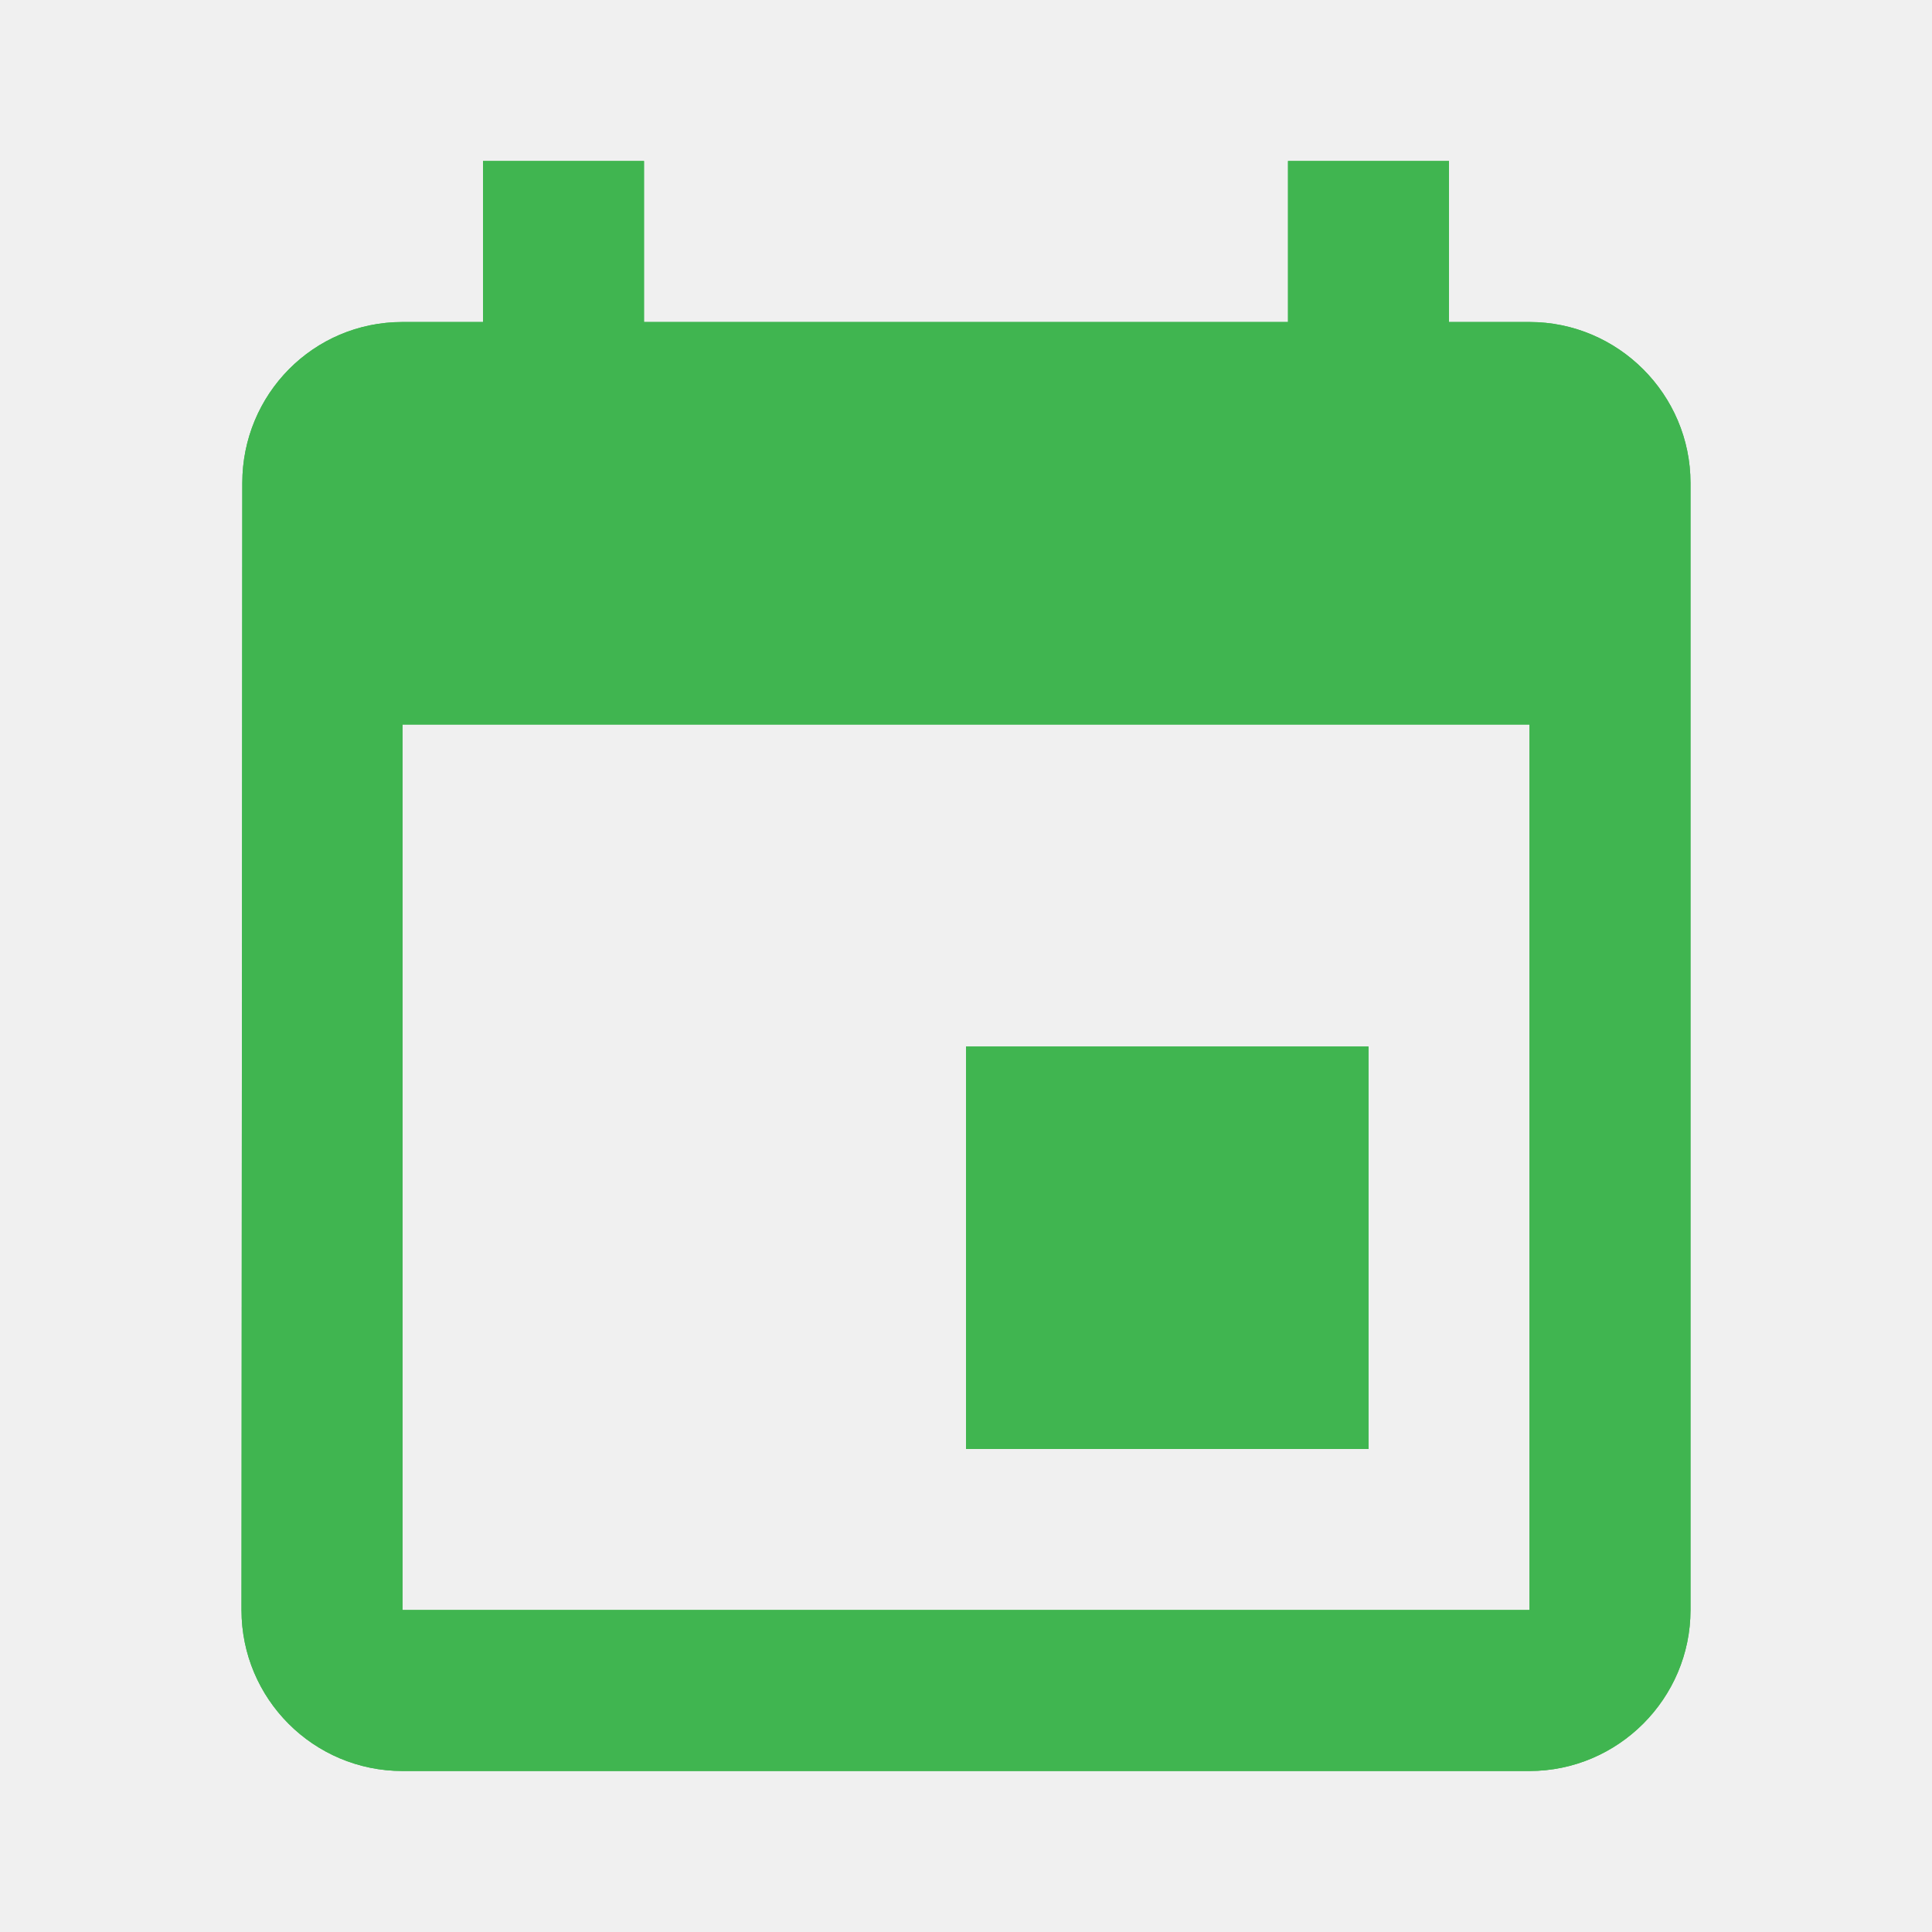
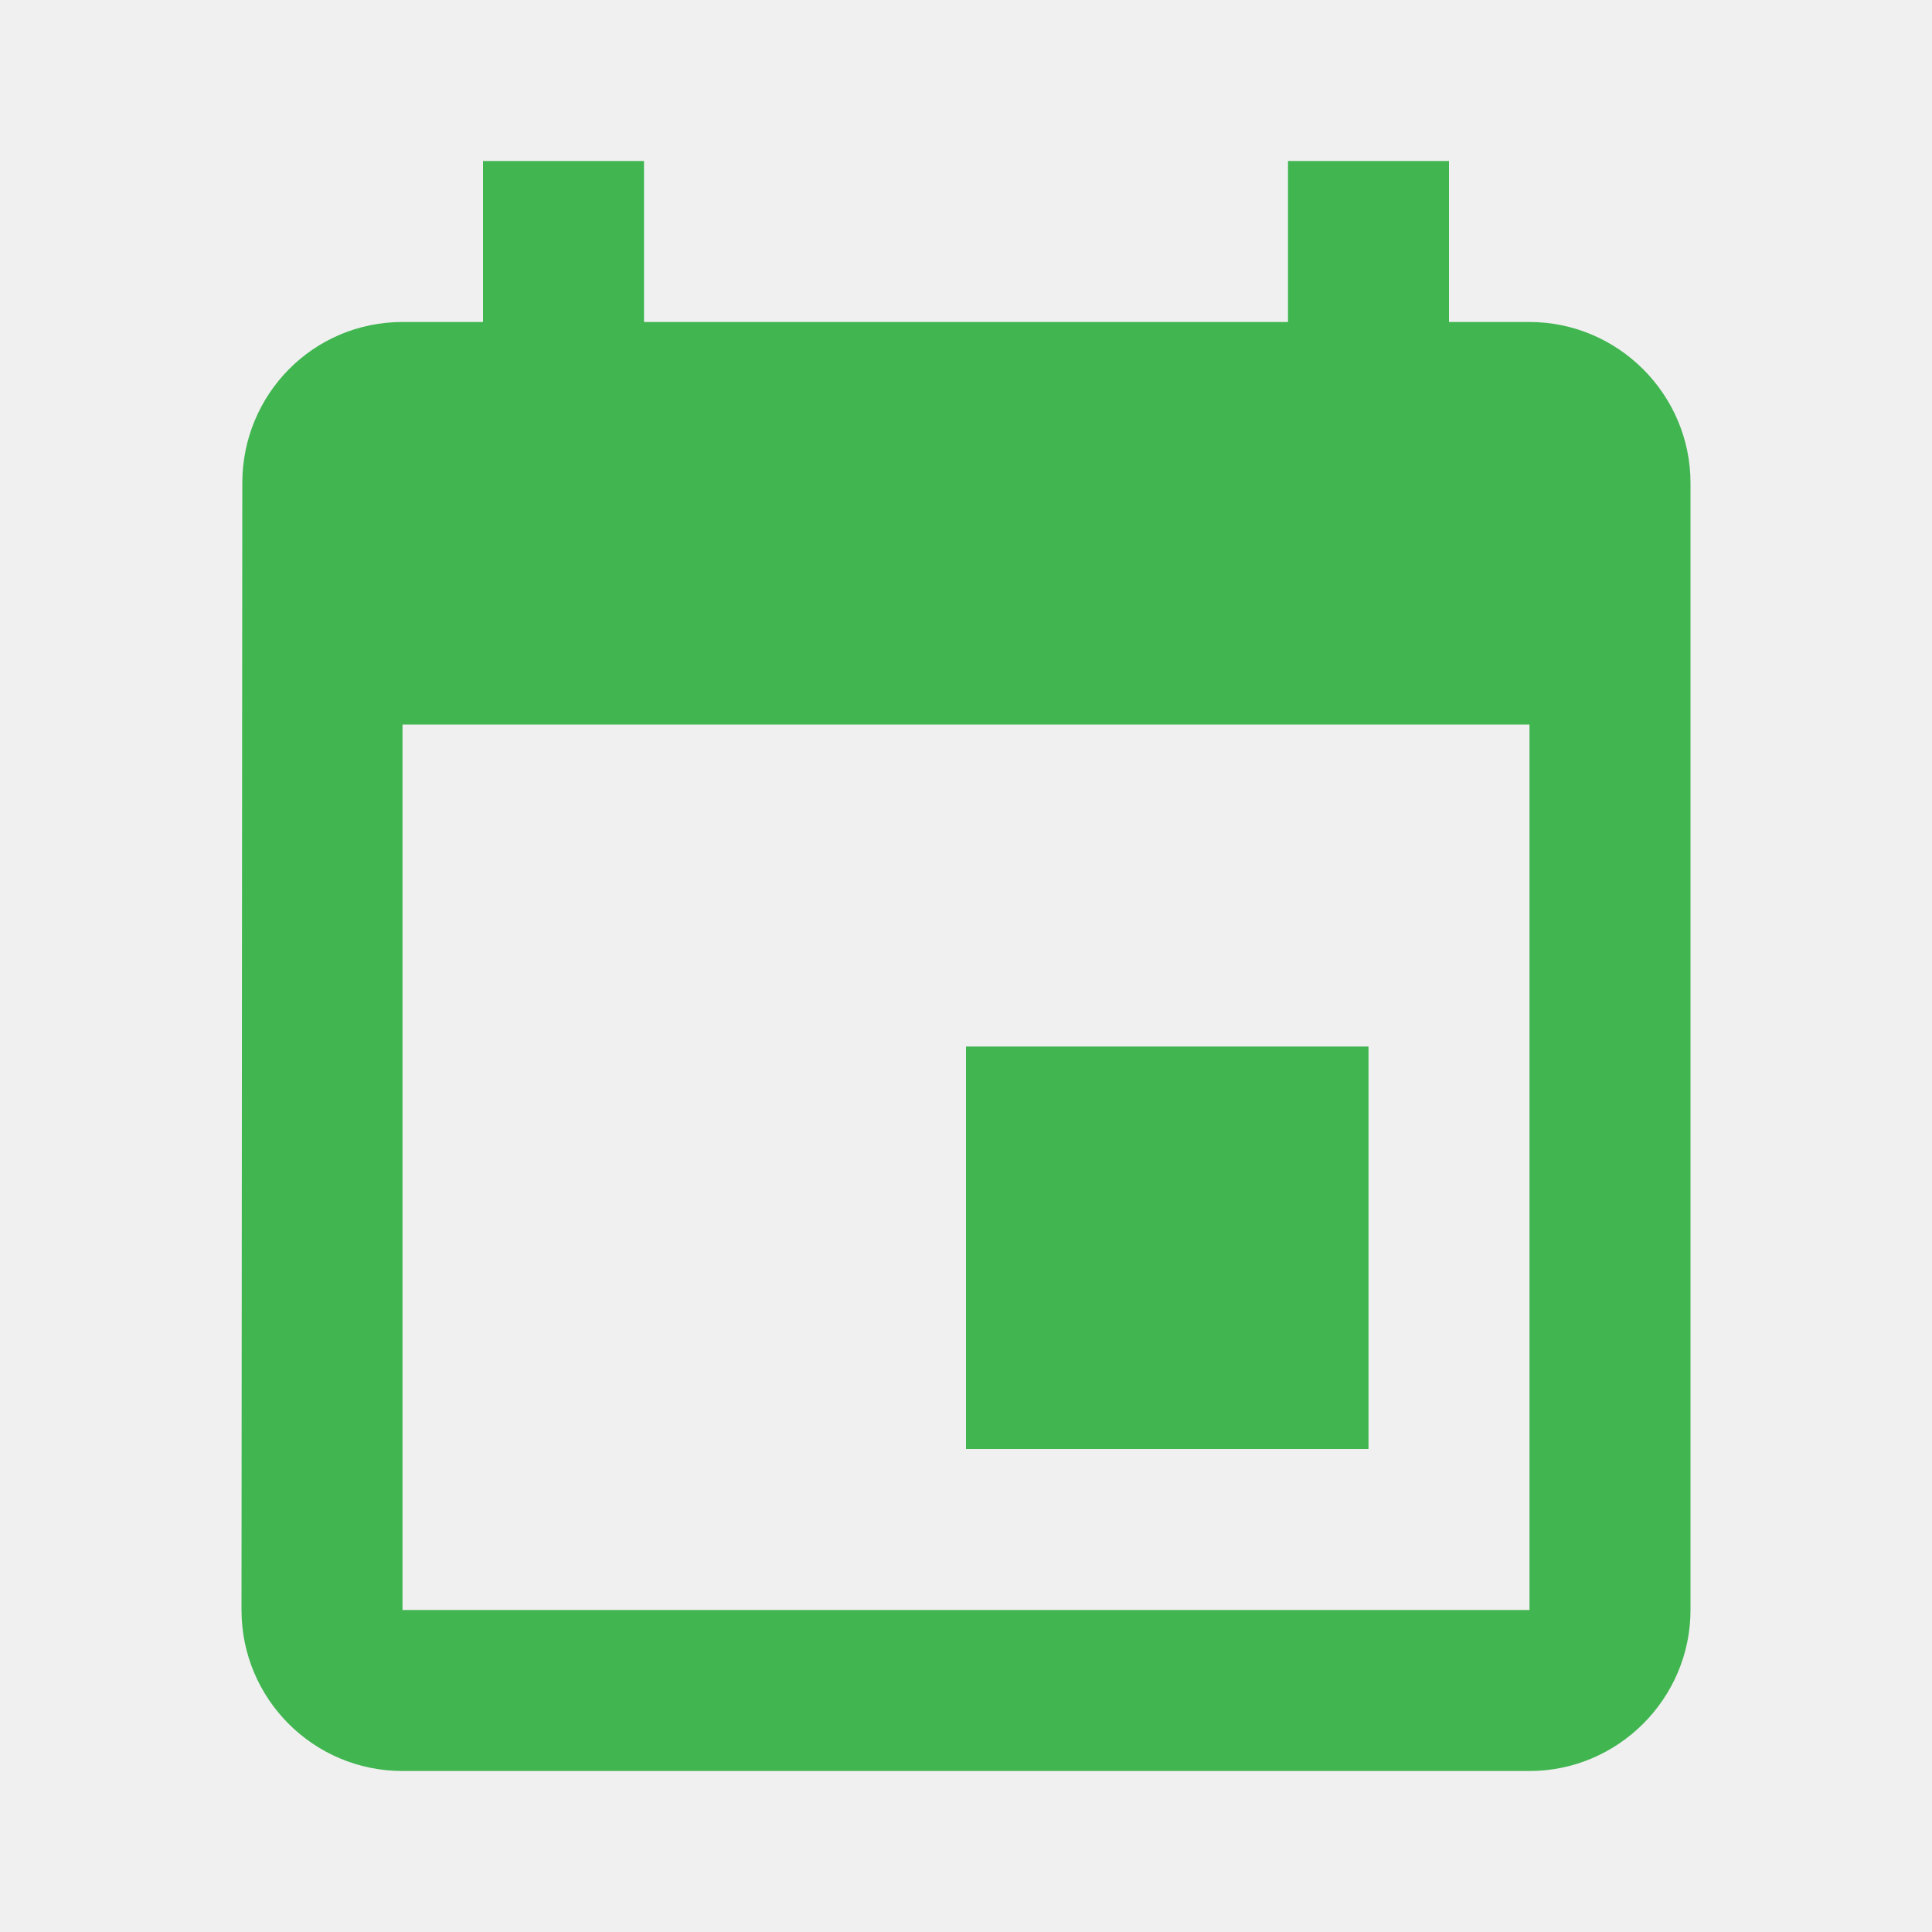
<svg xmlns="http://www.w3.org/2000/svg" xmlns:xlink="http://www.w3.org/1999/xlink" width="24" height="24" viewBox="0 0 24 24">
  <defs>
-     <path d="M14 11H9v5h5v-5zM13 0v2H5V0H3v2H2C.89 2 .01 2.9.01 4L0 18a2 2 0 0 0 2 2h14c1.1 0 2-.9 2-2V4c0-1.1-.9-2-2-2h-1V0h-2zm3 18H2V7h14v11z" id="a" />
+     <path d="M17 13h-5v5h5v-5zM16 2v2H8V2H6v2H5c-1.11 0-1.99.9-1.99 2L3 20a2 2 0 0 0 2 2h14c1.1 0 2-.9 2-2V6c0-1.1-.9-2-2-2h-1V2h-2zm3 18H5V9h14v11z" id="a" />
  </defs>
-   <g transform="translate(3 2)" fill="none" fill-rule="evenodd">
-     <mask id="b" fill="#fff">
-       <use xlink:href="#a" />
-     </mask>
-     <use fill="#40b550" fill-rule="nonzero" xlink:href="#a" />
-     <g mask="url(#b)" fill="#40b550">
-       <rect width="21" height="22" rx="4" transform="translate(-1.286 -.8)" />
-     </g>
-   </g>
+   <use fill="#40b550" xlink:href="#a" />
</svg>
